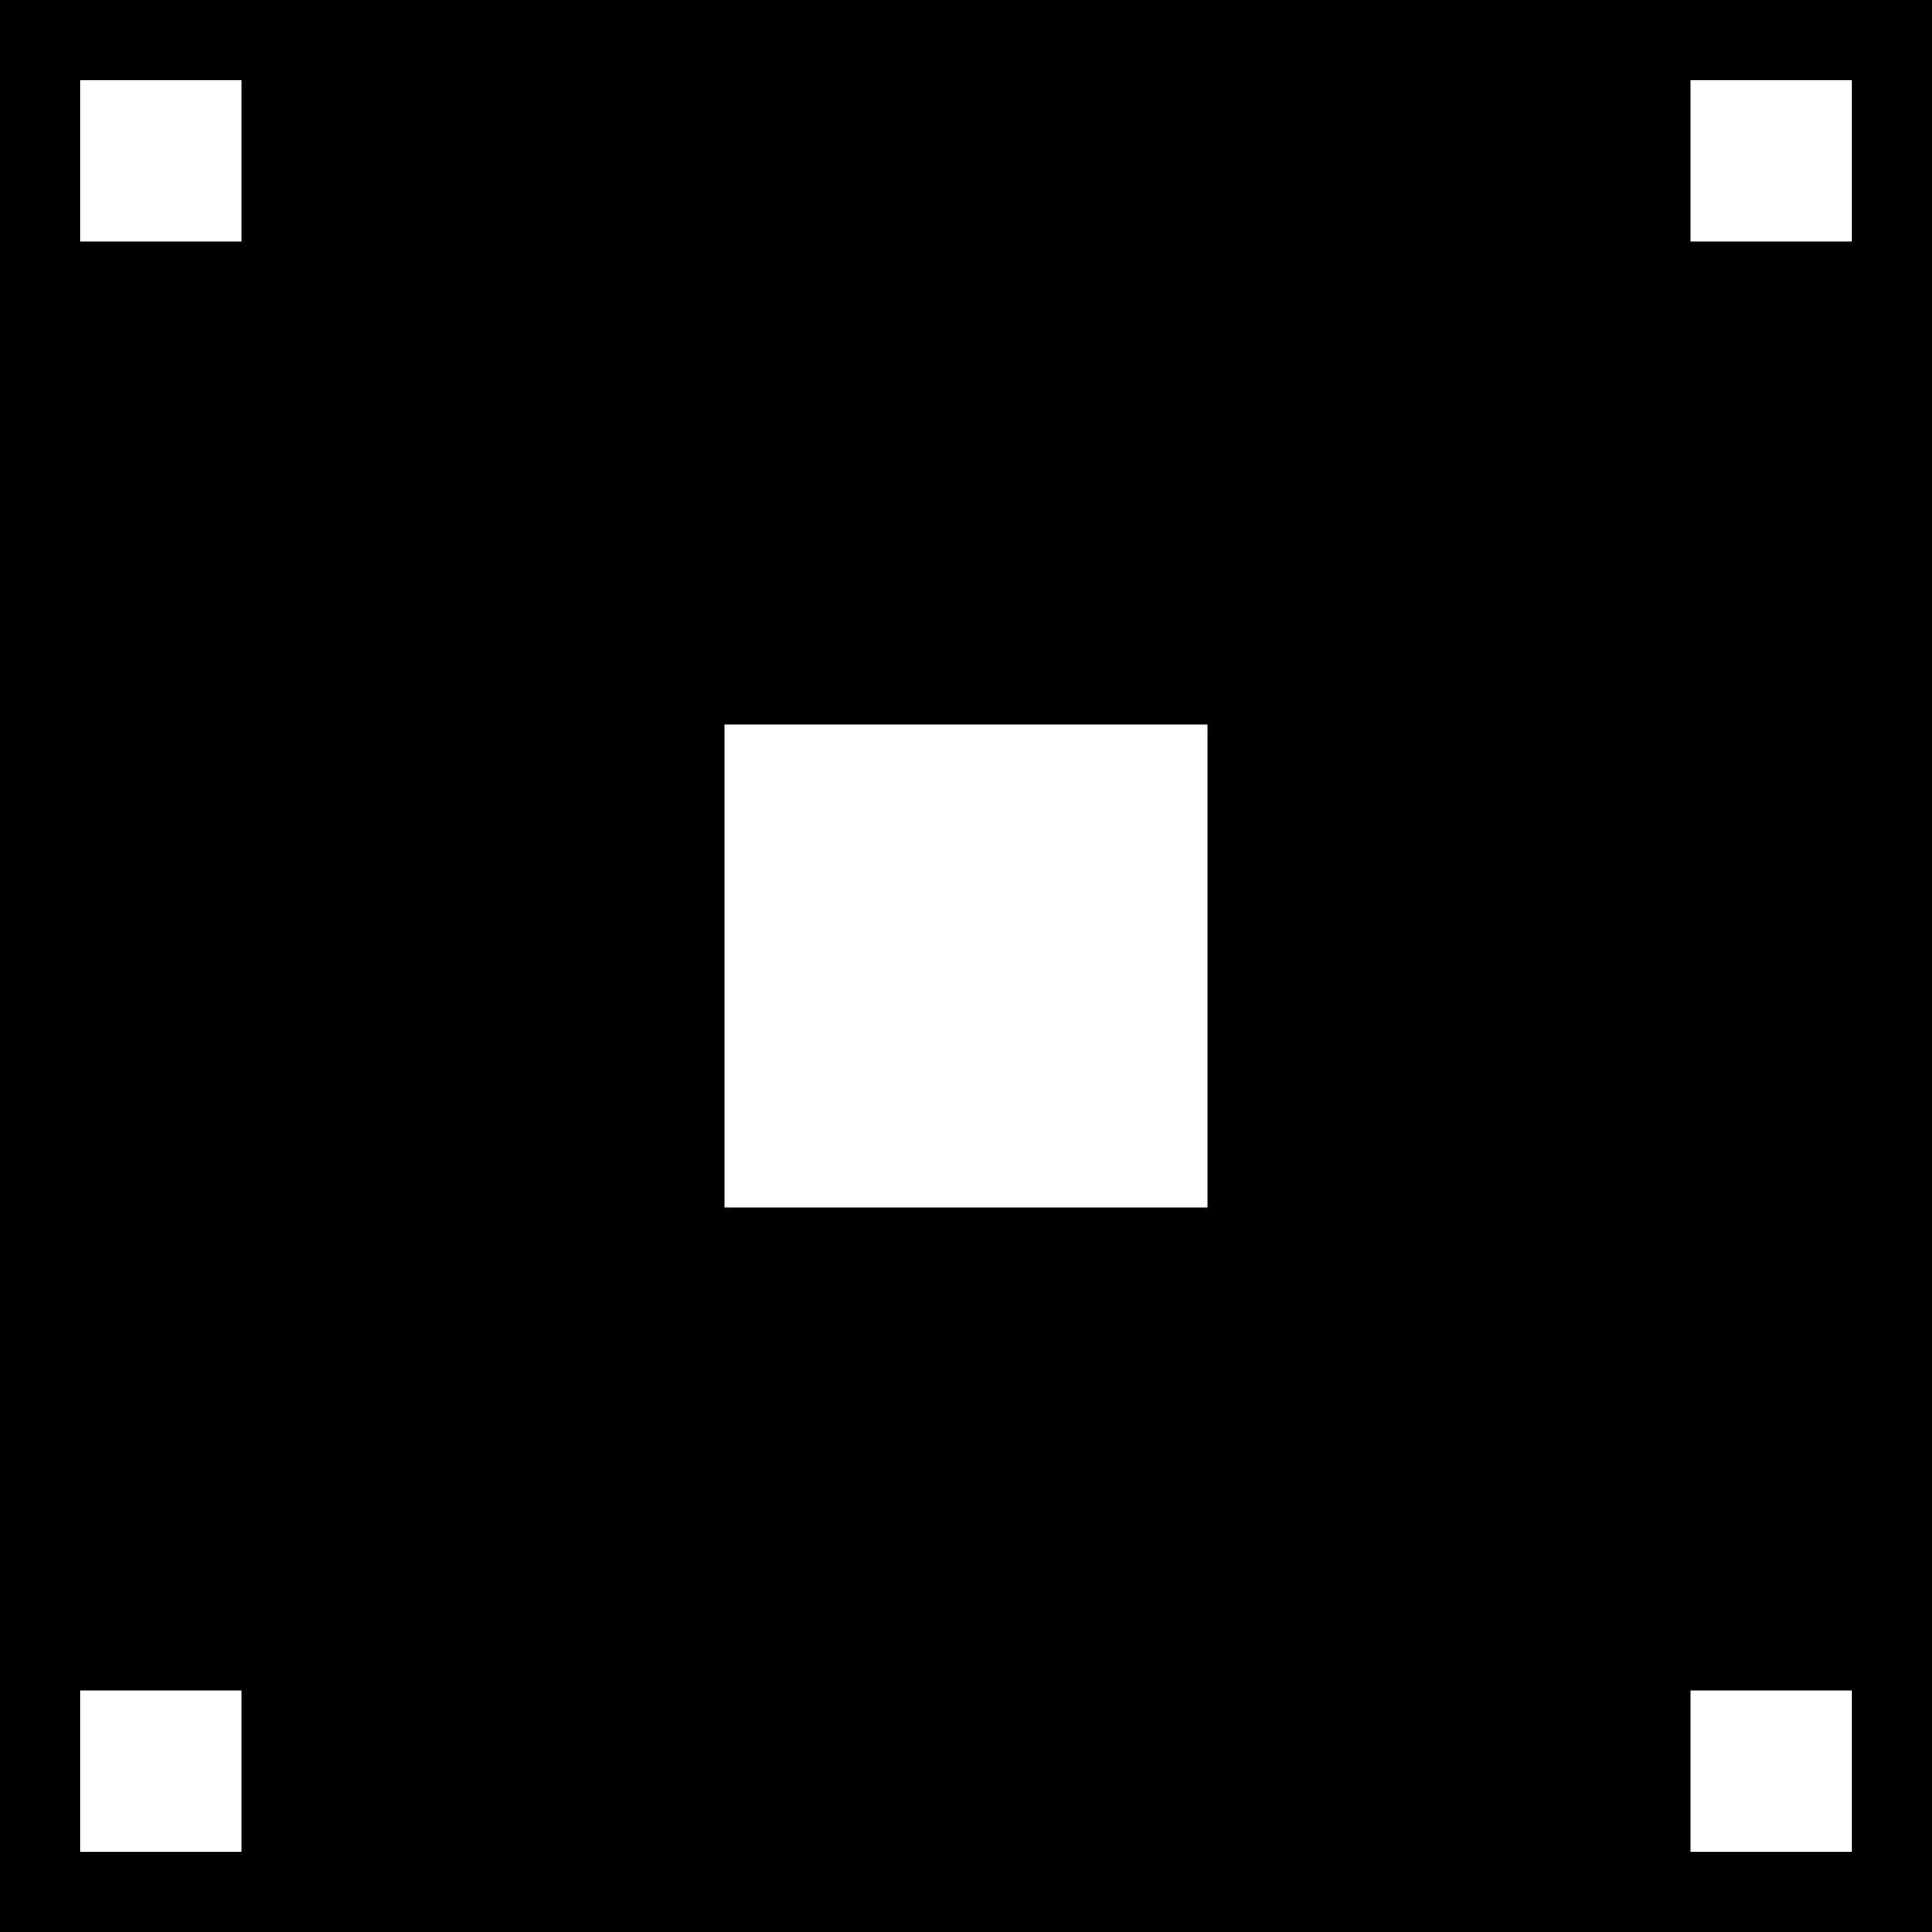
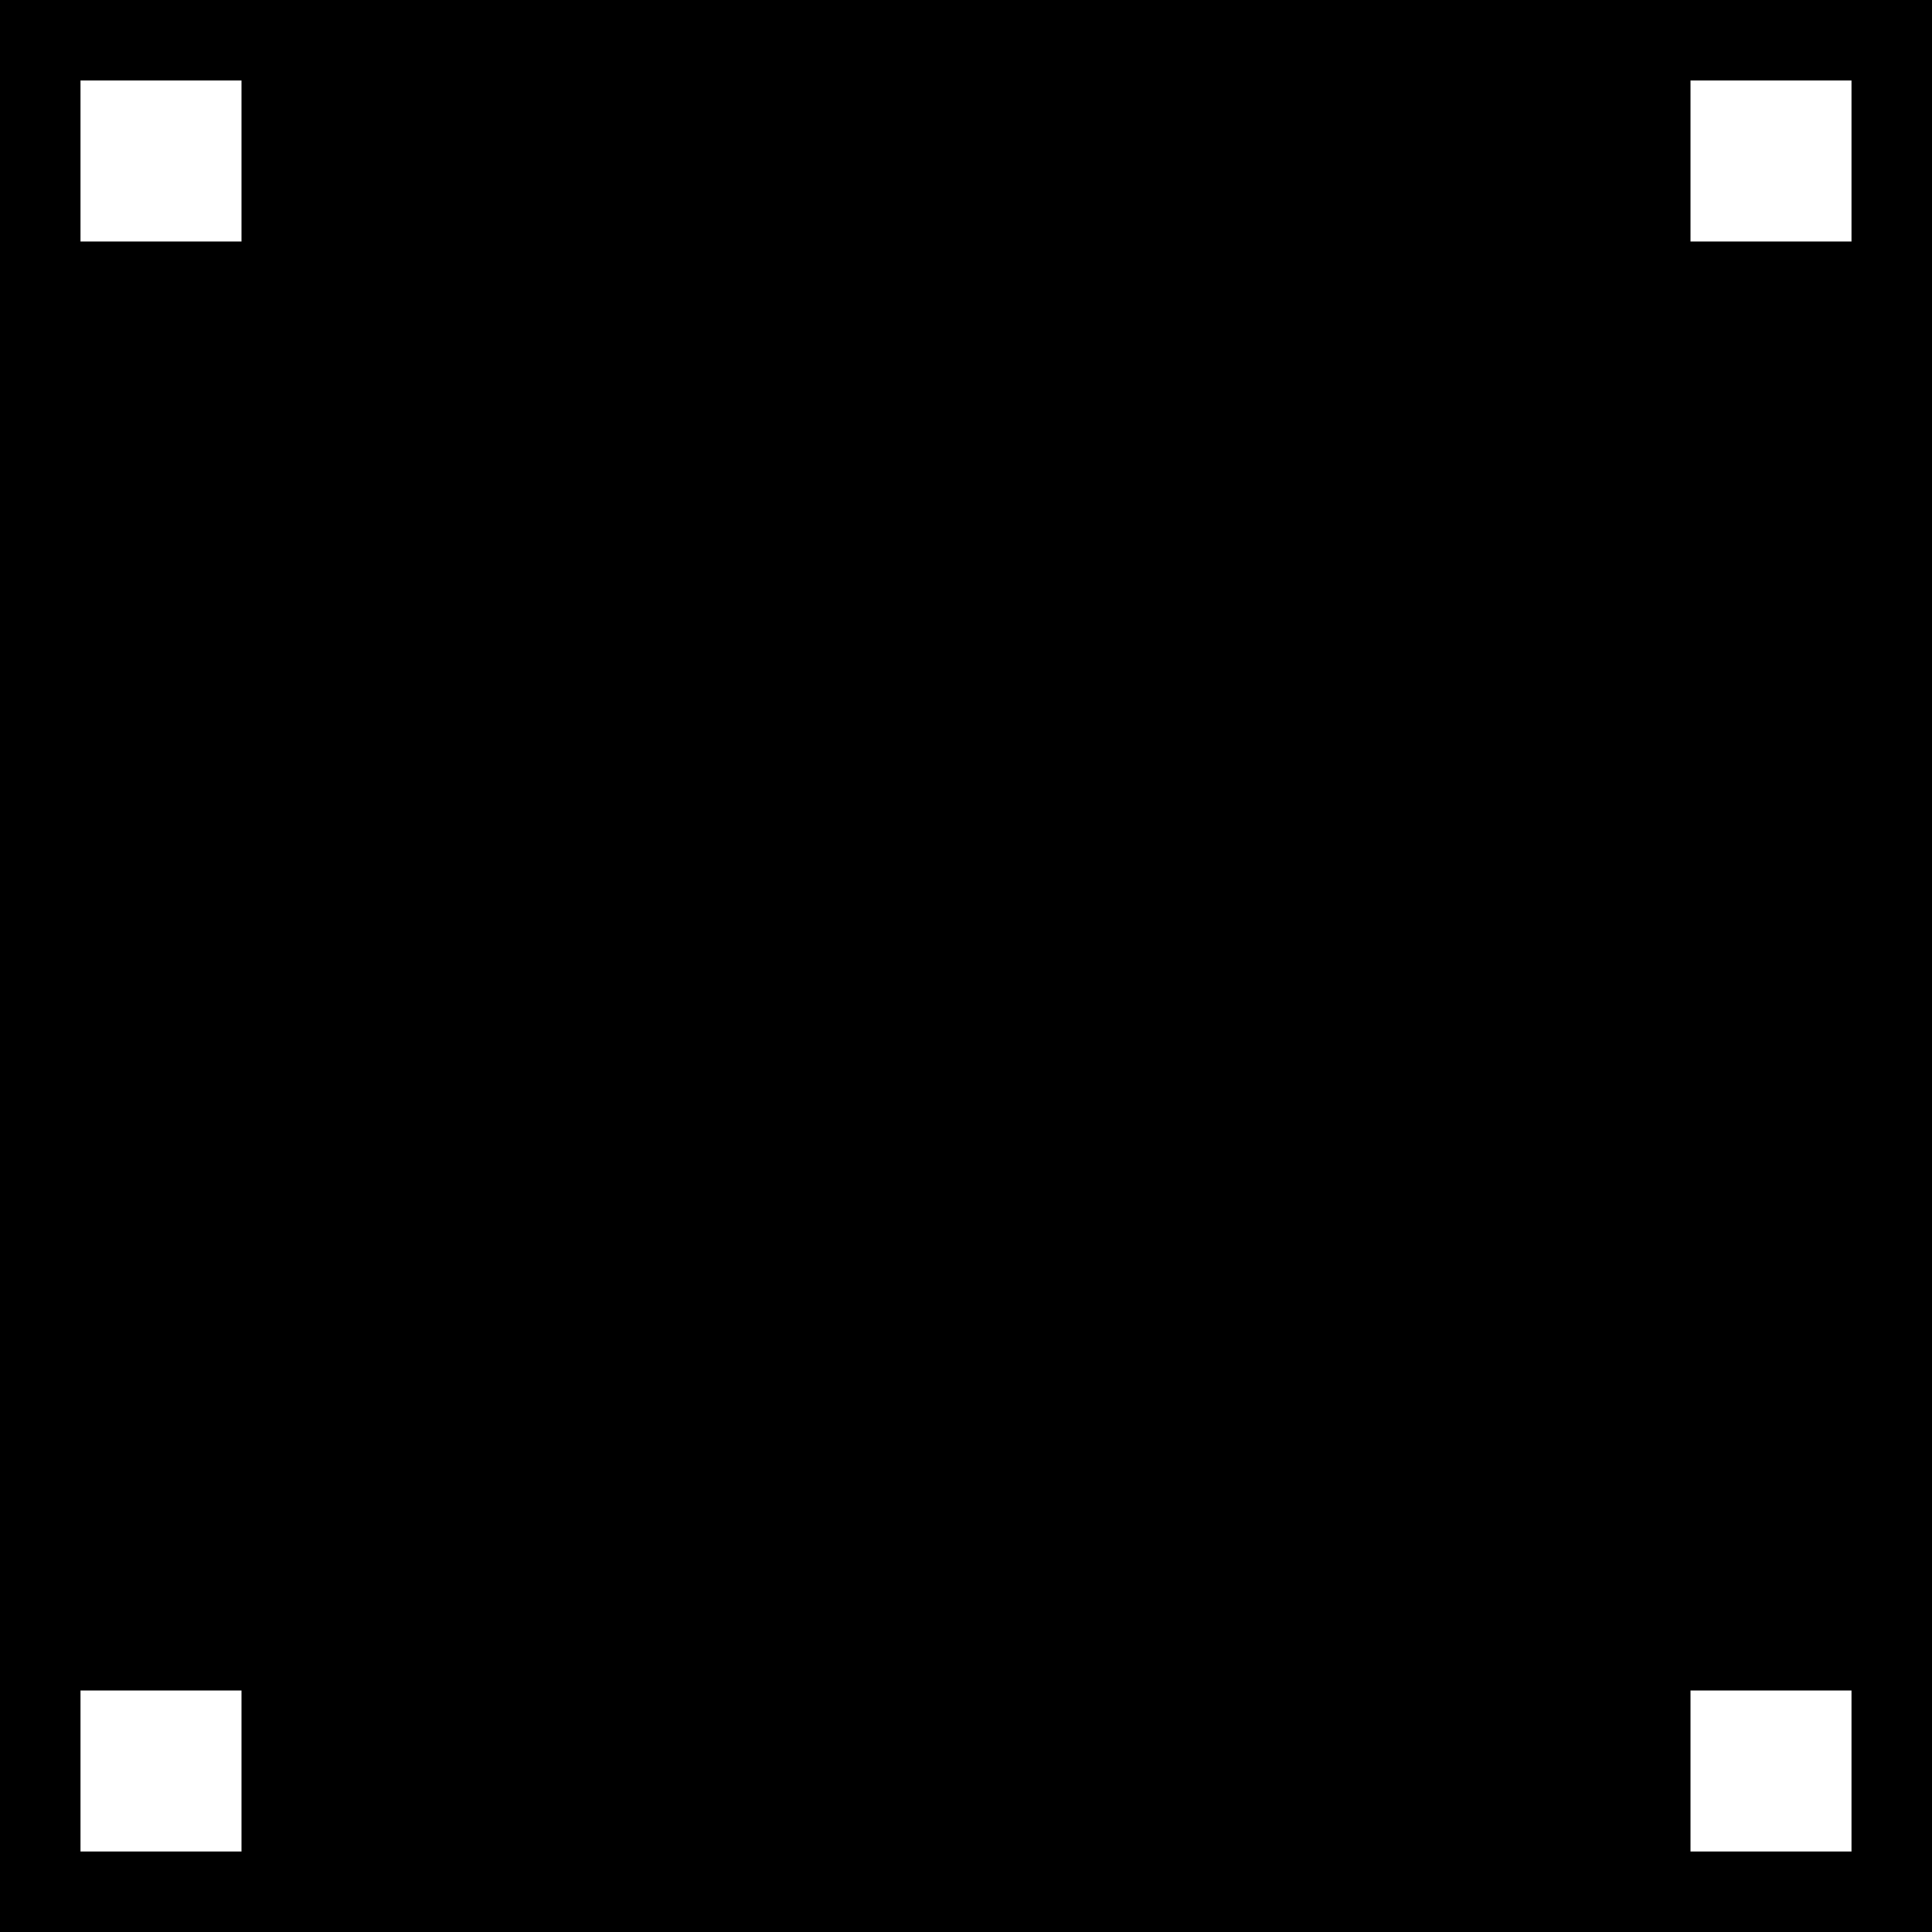
<svg xmlns="http://www.w3.org/2000/svg" shape-rendering="geometricPrecision" viewBox="0 0 600 600" width="600" height="600" data-block-variant="difference">
  <g>
-     <path d="M 0 0 L 600 0 L 600 600 L 0 600 L 0 0 Z M 25 25 L 25 75 L 75 75 L 75 25 L 25 25 Z M 25 525 L 25 575 L 75 575 L 75 525 L 25 525 Z M 225 225 L 225 375 L 375 375 L 375 225 L 225 225 Z M 525 25 L 525 75 L 575 75 L 575 25 L 525 25 Z M 525 525 L 525 575 L 575 575 L 575 525 L 525 525 Z" fill="currentColor" class="side-table-001" />
+     <path d="M 0 0 L 600 0 L 600 600 L 0 600 L 0 0 Z M 25 25 L 25 75 L 75 75 L 75 25 L 25 25 Z M 25 525 L 25 575 L 75 575 L 75 525 L 25 525 Z M 525 25 L 525 75 L 575 75 L 575 25 L 525 25 Z M 525 525 L 525 575 L 575 575 L 575 525 L 525 525 Z" fill="currentColor" class="side-table-001" />
  </g>
</svg>
